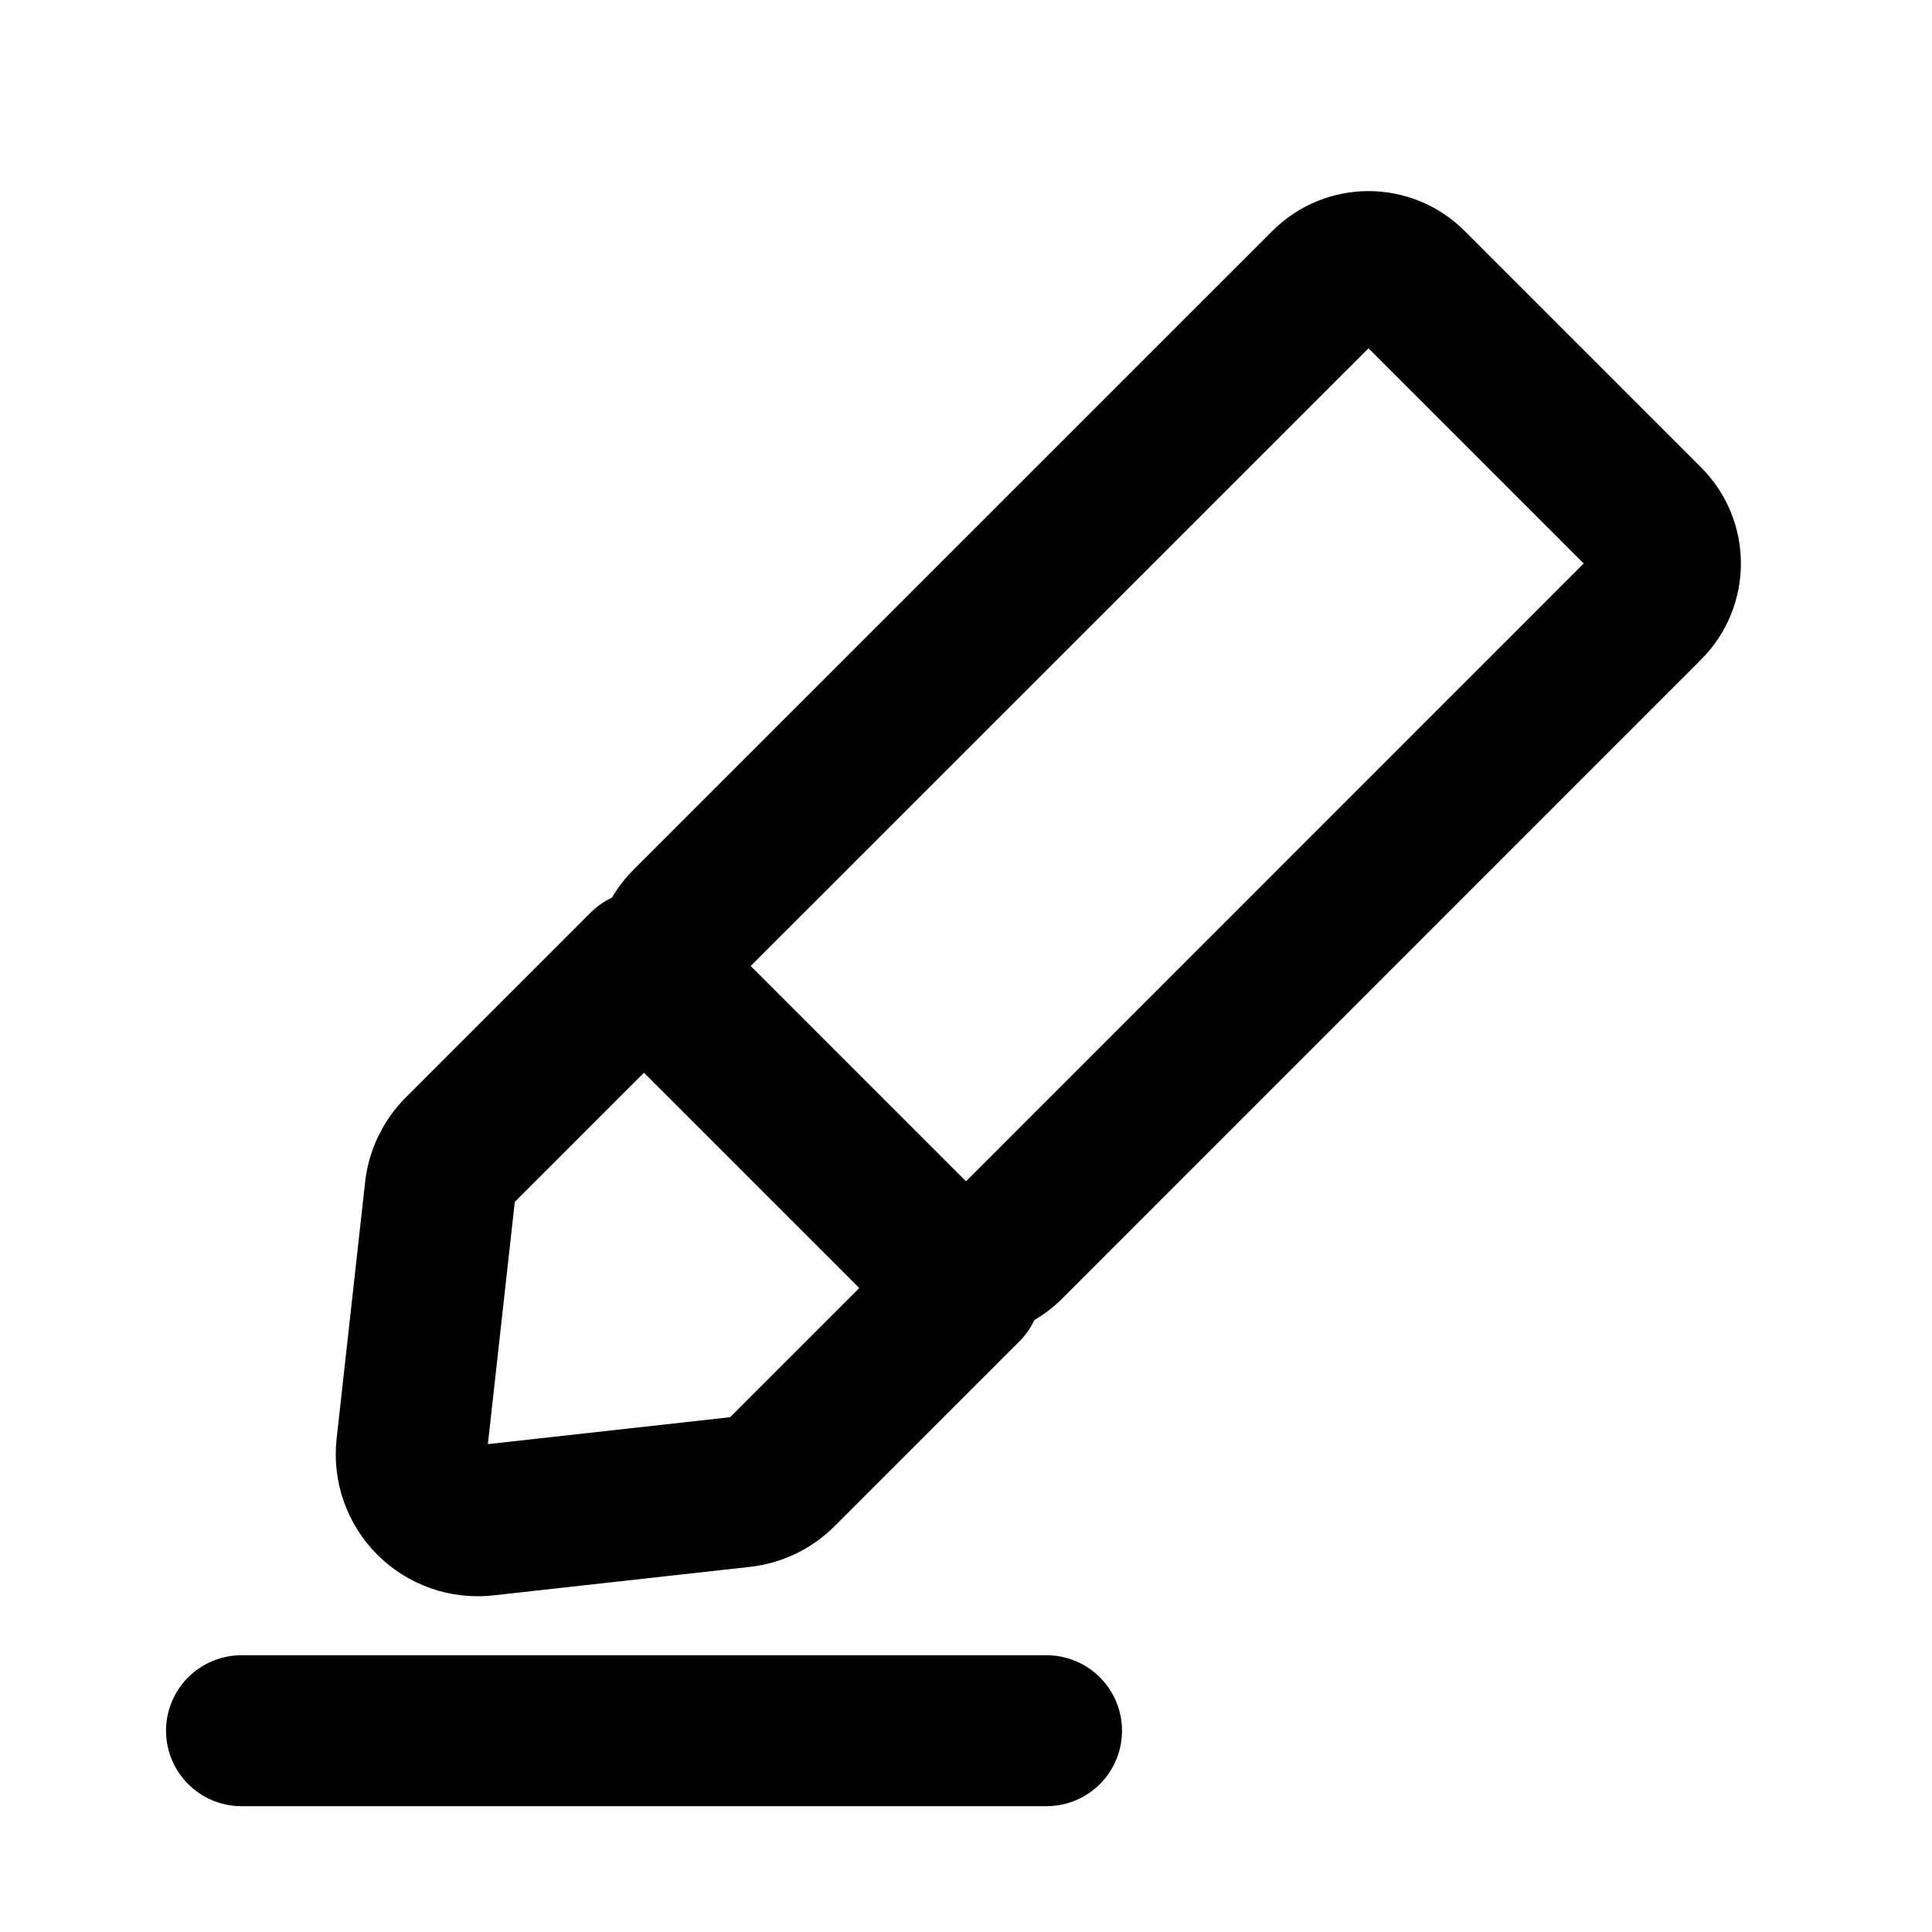
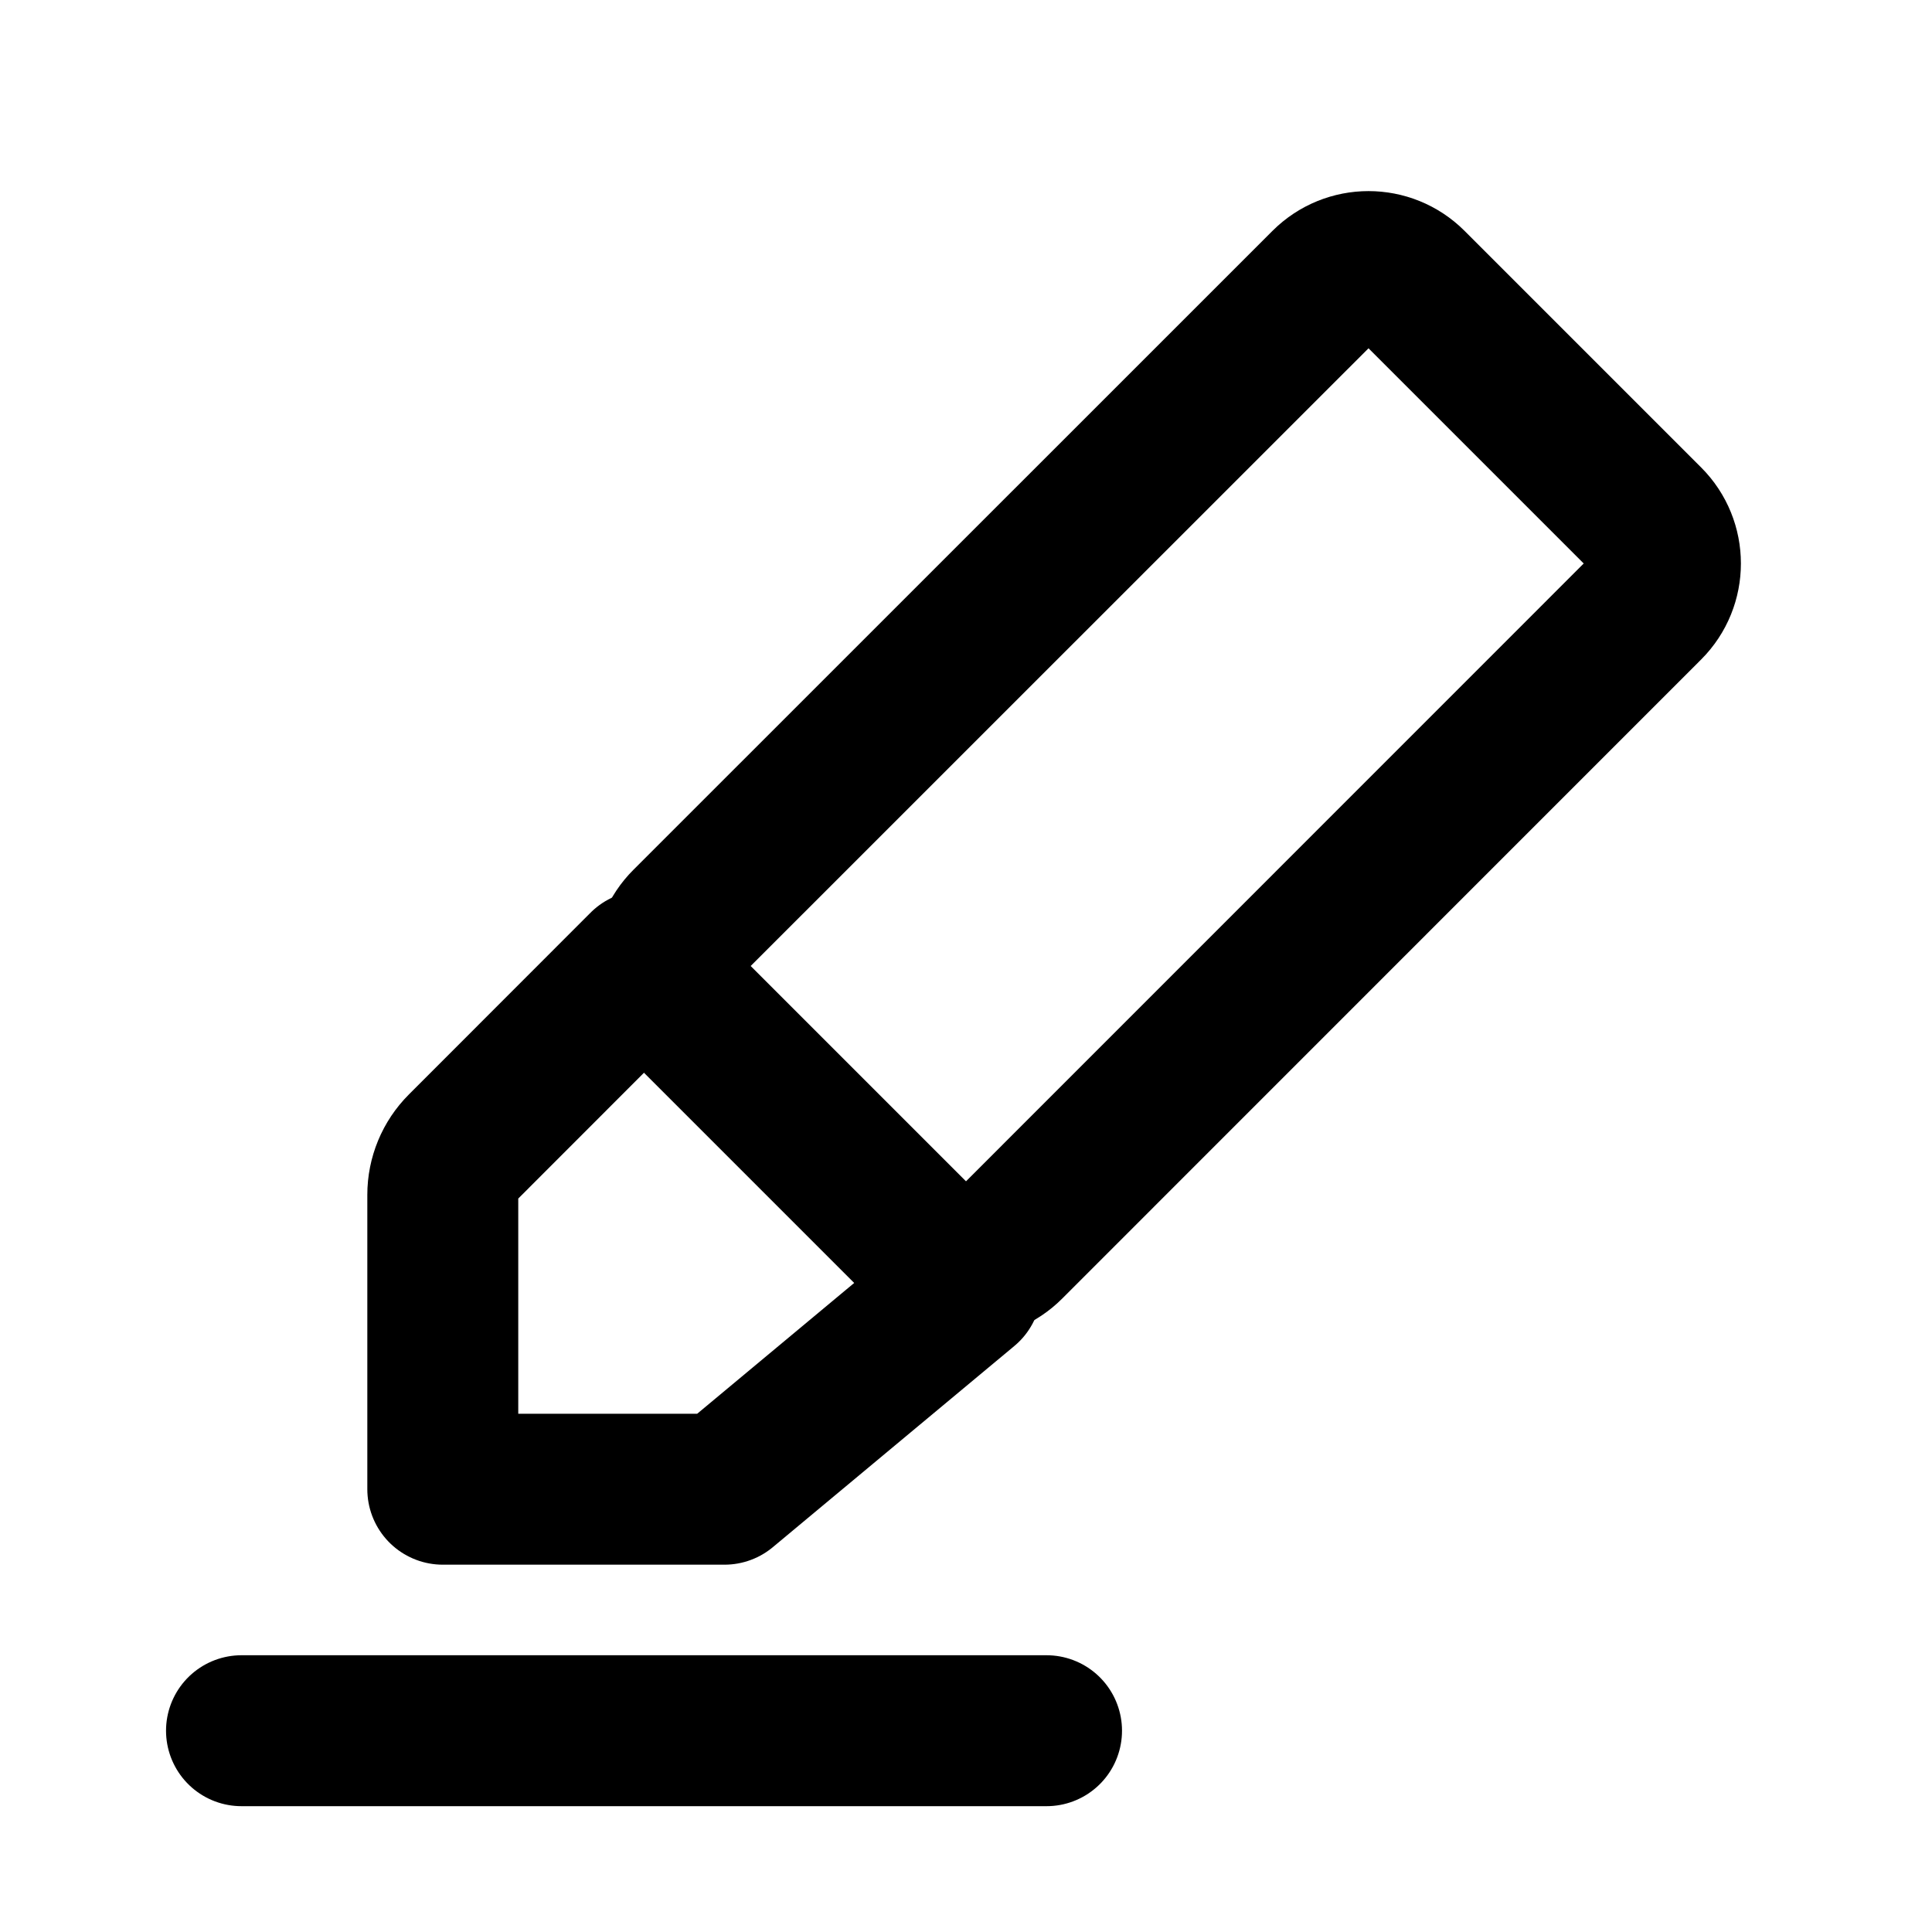
<svg xmlns="http://www.w3.org/2000/svg" width="16" height="16" viewBox="0 0 16 16" fill="none" stroke="currentColor" color="currentColor" stroke-width="1.25" stroke-linecap="round" stroke-linejoin="round" stroke-miterlimit="3" focusable="false" aria-hidden="true">
  <path d="M5.687 7.646L10.98 2.354A0.5 0.5 0 0 1 11.687 2.354L13.646 4.313A0.5 0.5 0 0 1 13.646 5.02L8.354 10.313A0.5 0.5 0 0 1 7.646 10.313L5.687 8.354A0.5 0.5 0 0 1 5.687 7.646Z" />
-   <path d="M5.333 8L3.803 9.53A0.55 0.55 0 0 0 3.645 9.858L3.409 11.983A0.55 0.55 0 0 0 4.017 12.591L6.142 12.355A0.55 0.55 0 0 0 6.47 12.197L8 10.667" />
+   <path d="M5.333 8L3.828 9.506A0.55 0.55 0 0 0 3.667 9.895L3.667 12.333L6 12.333L8 10.667" />
  <path d="M2 14.333L8.667 14.333" />
</svg>
